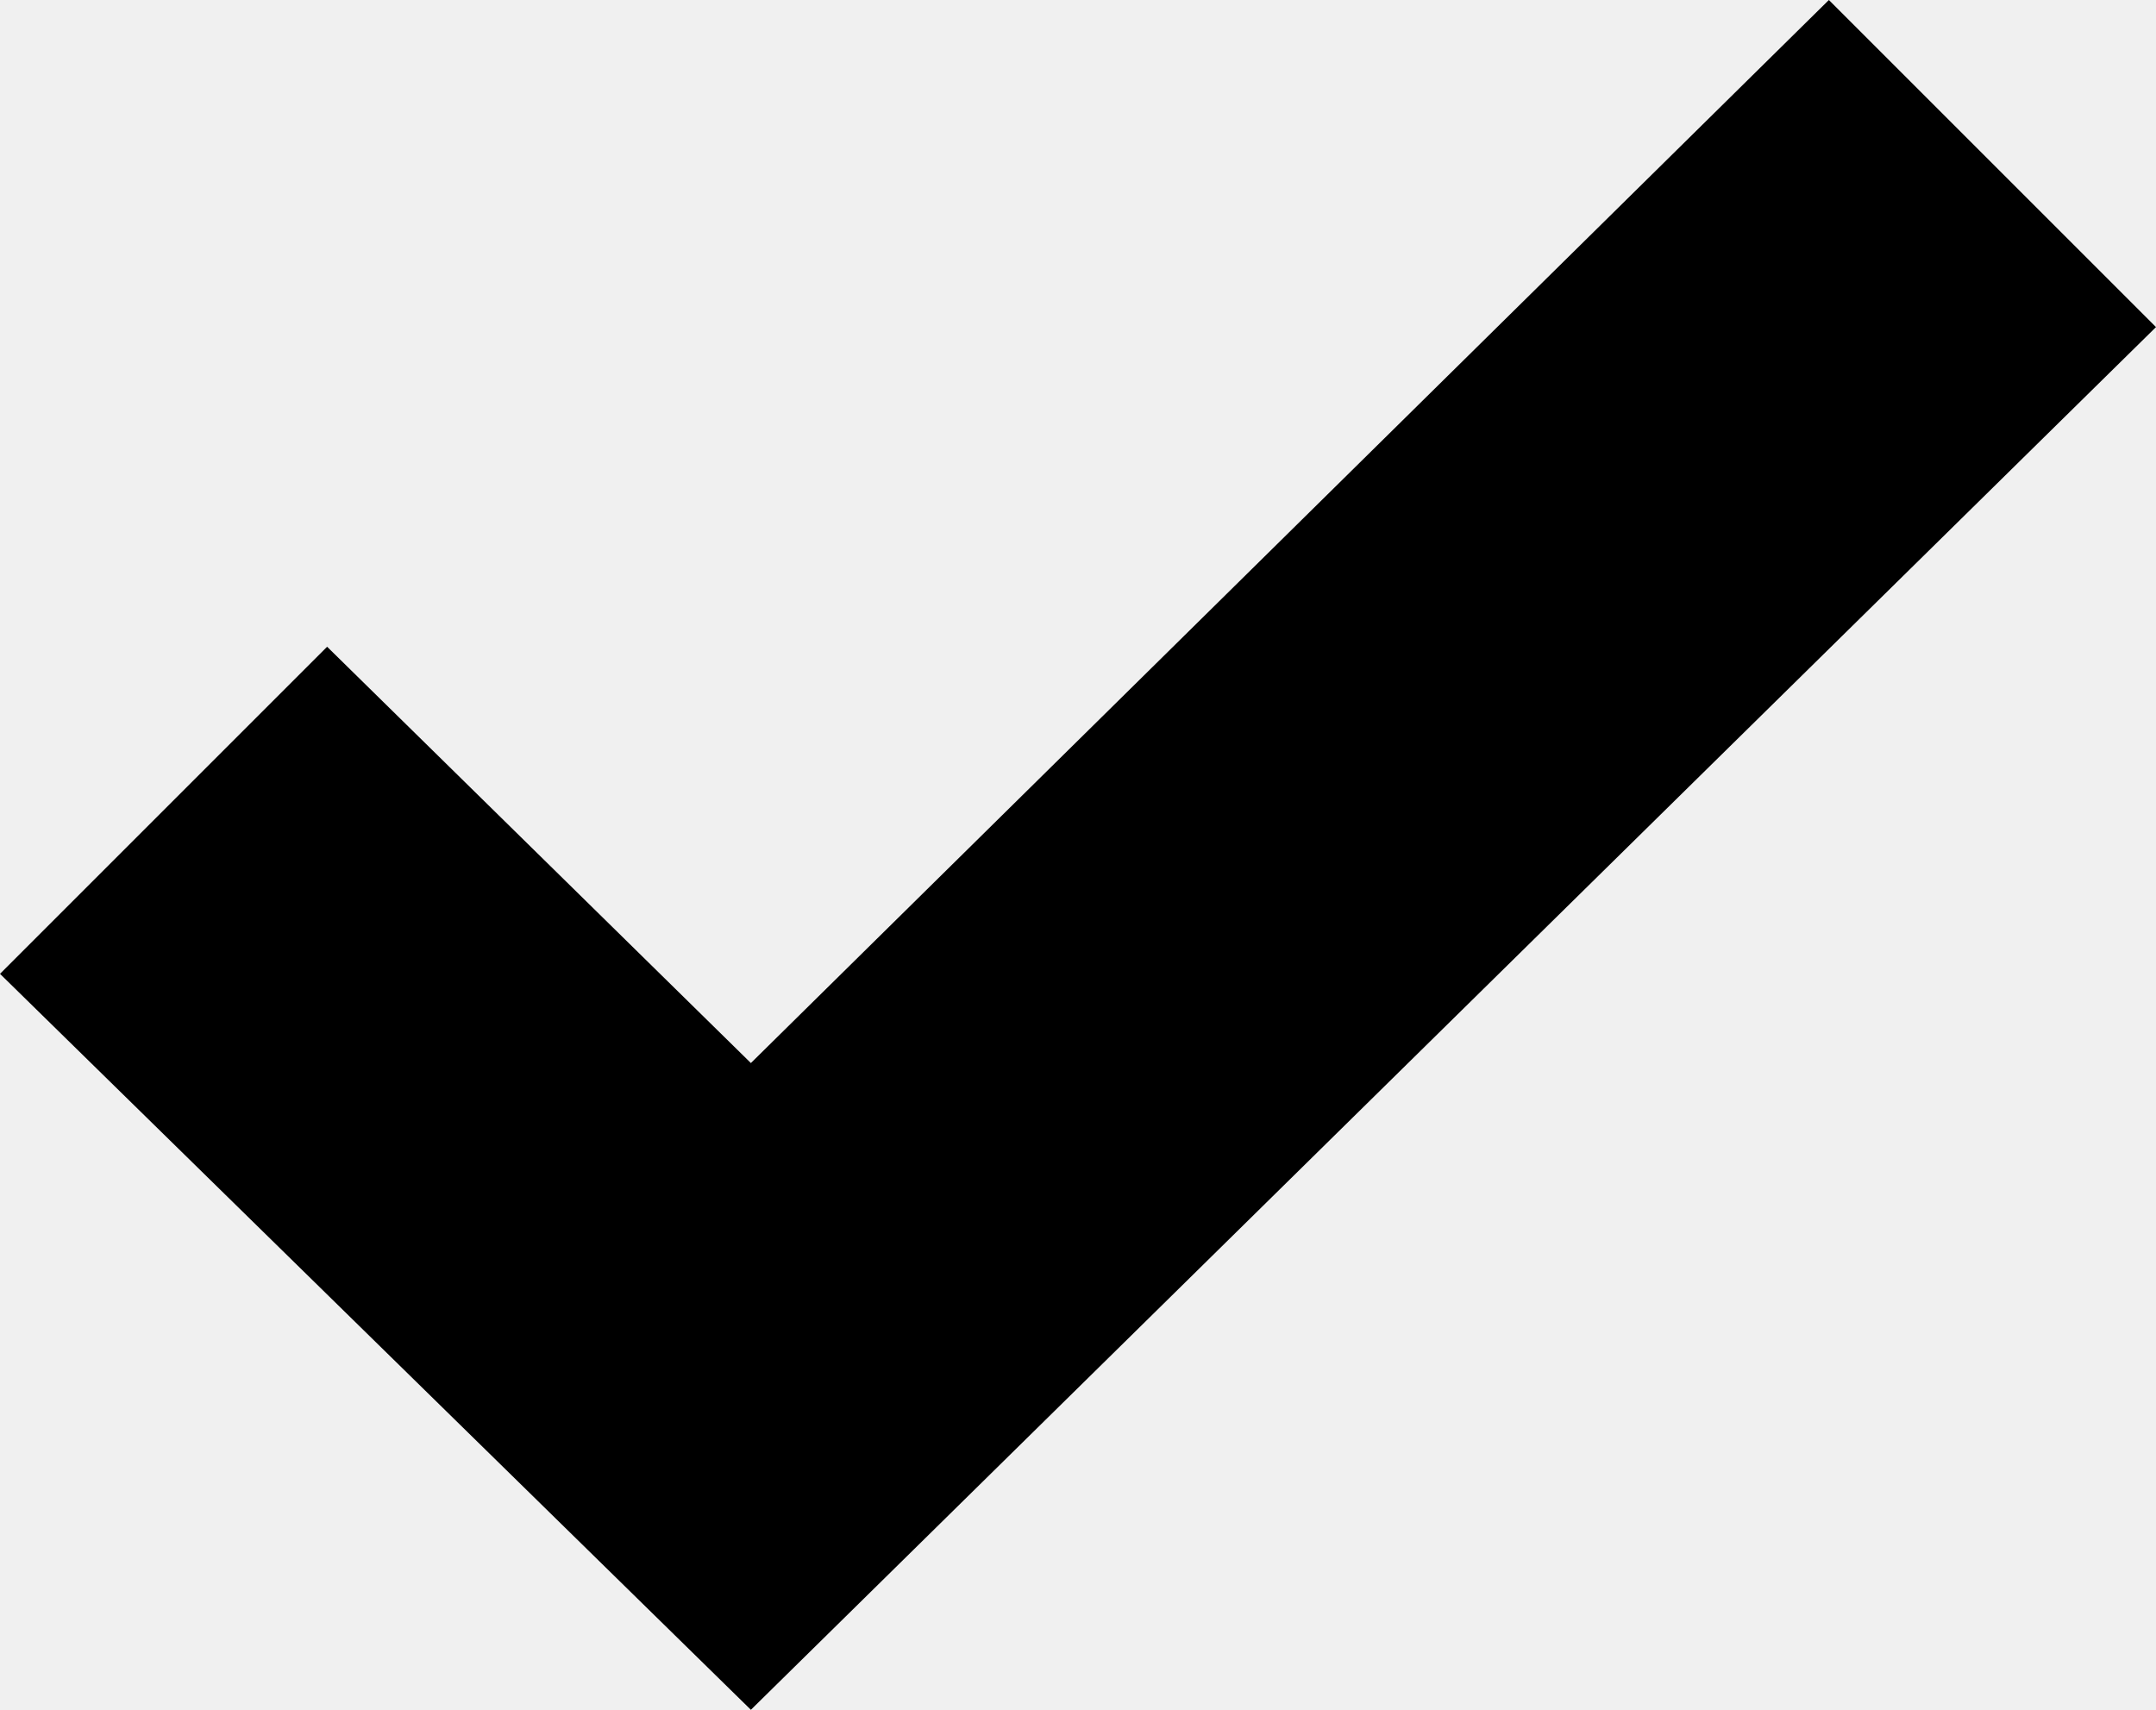
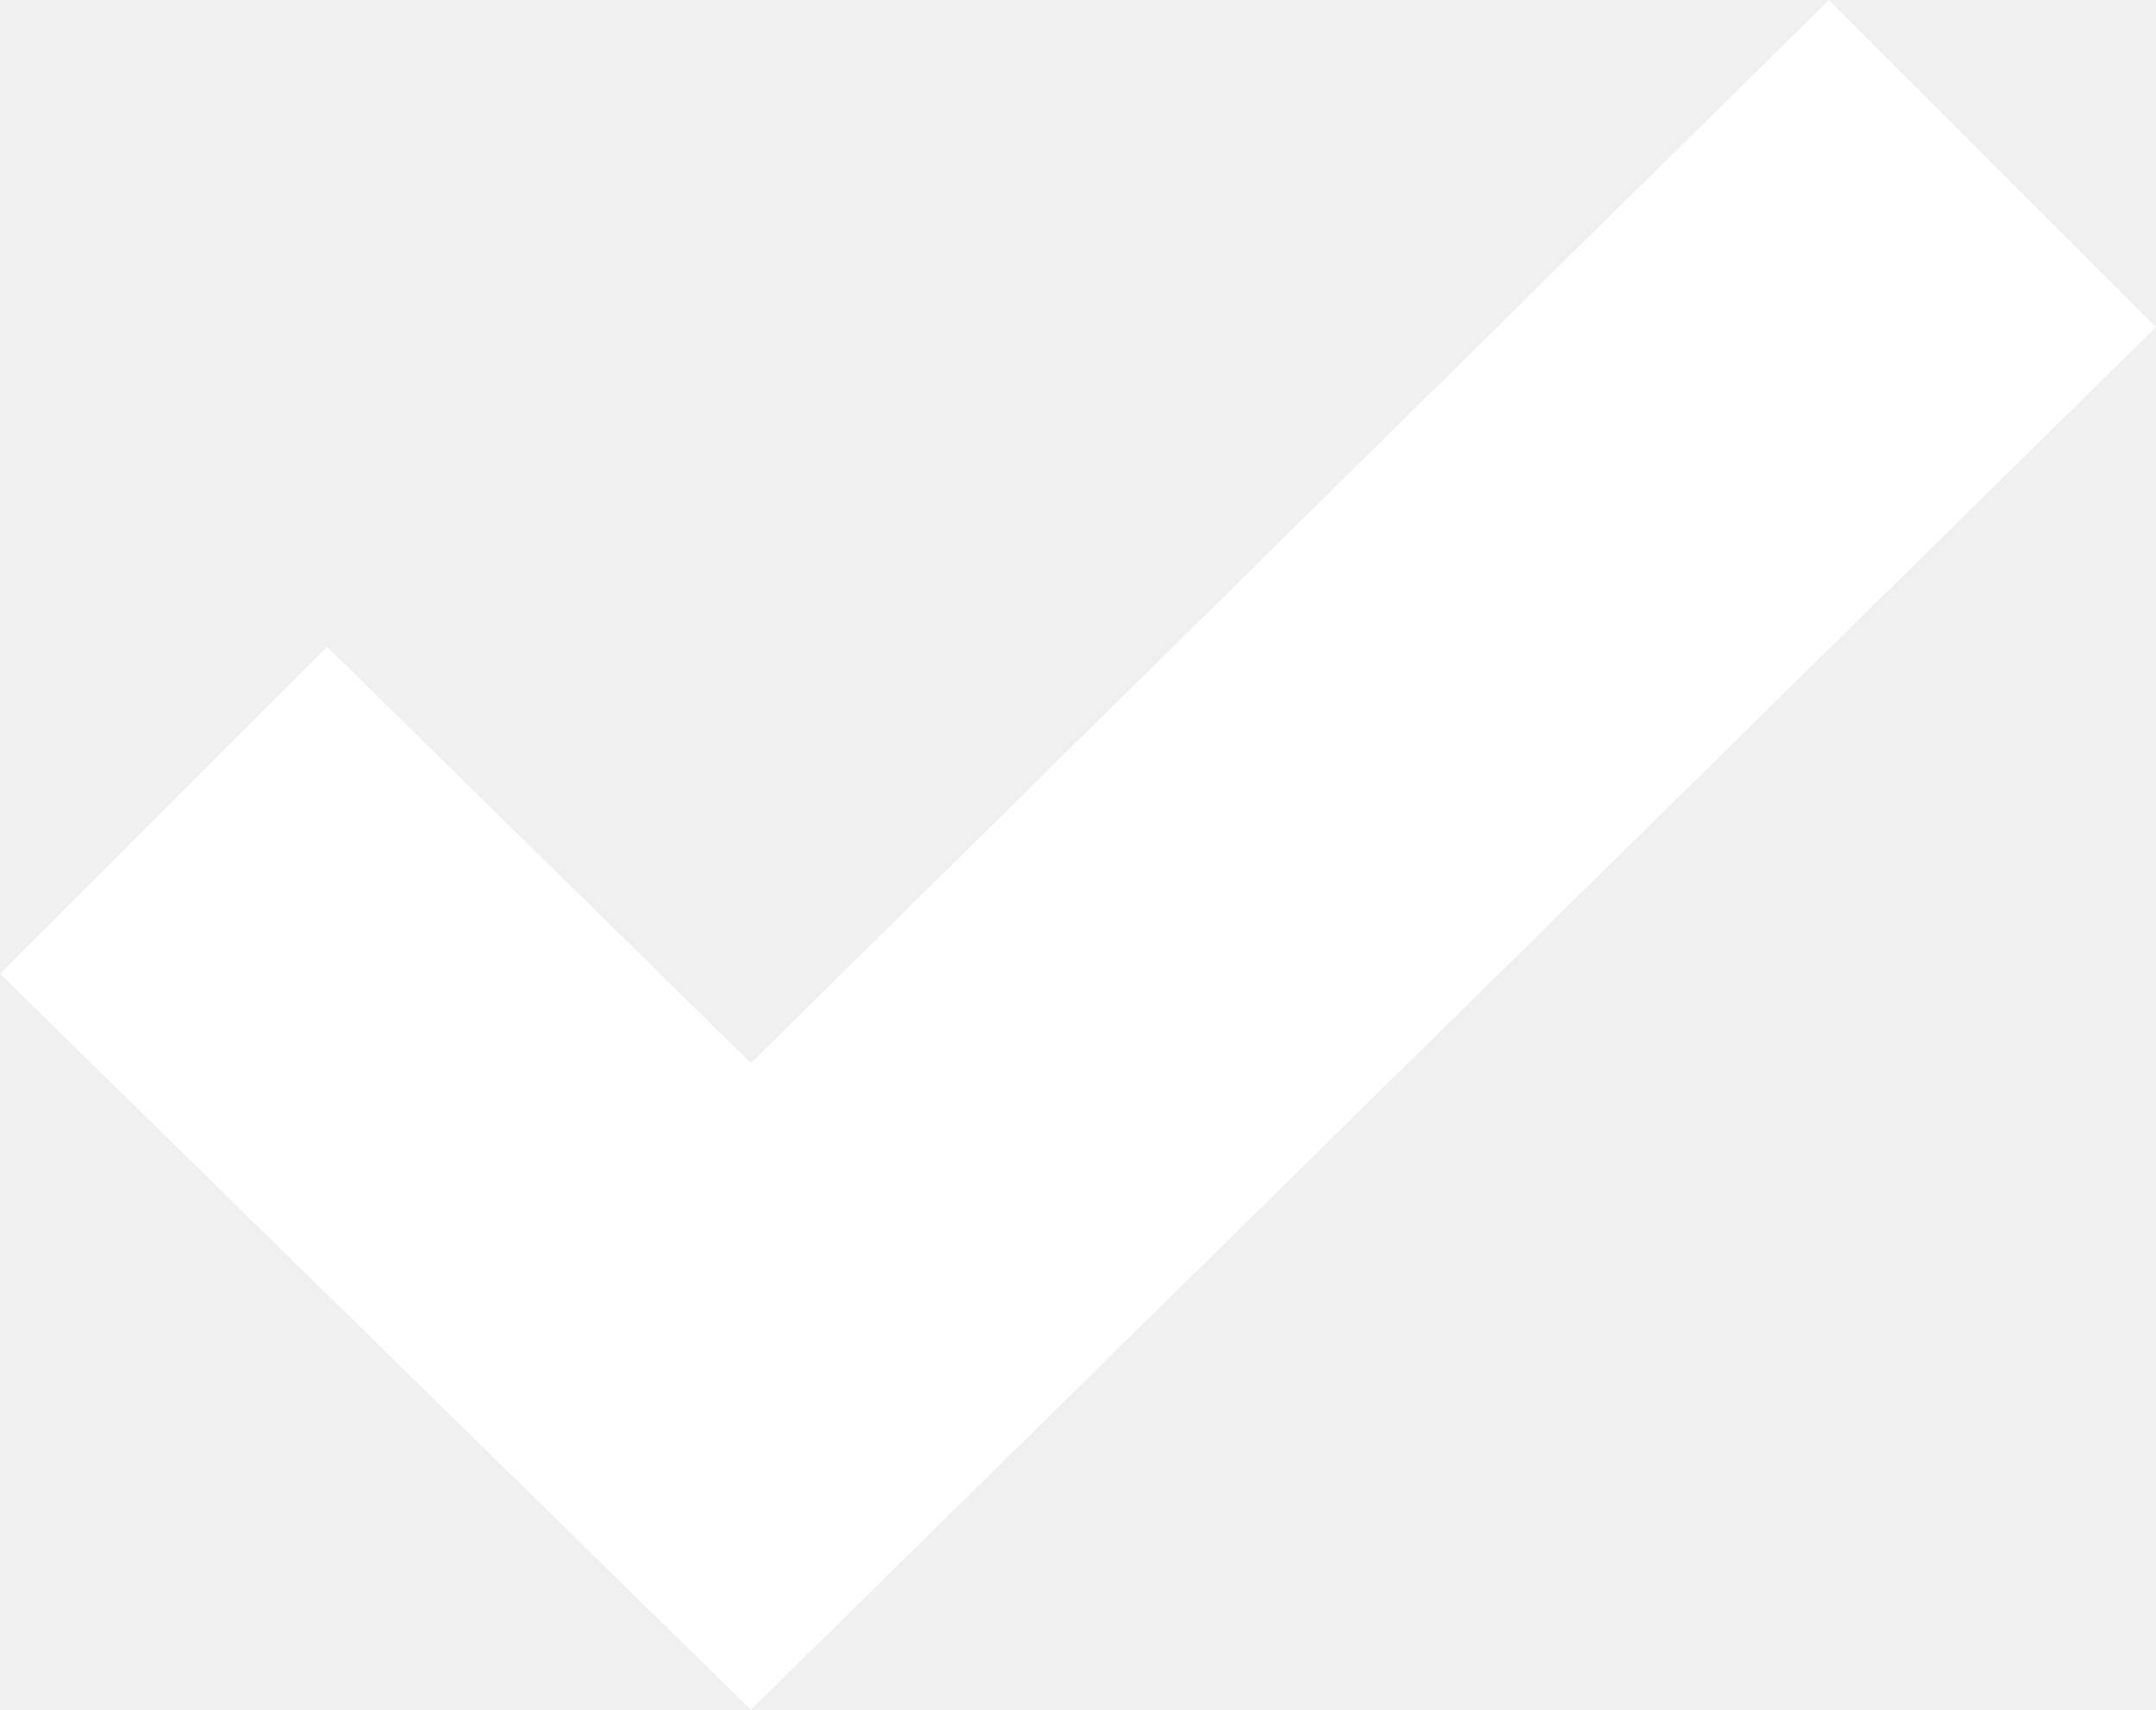
- <svg xmlns="http://www.w3.org/2000/svg" version="1.1" id="Слой_1" x="0px" y="0px" viewBox="0 0 29 23" style="enable-background:new 0 0 29 23;" xml:space="preserve">
+ <svg xmlns="http://www.w3.org/2000/svg" version="1.1" id="Слой_1" x="0px" y="0px" viewBox="0 0 29 23" style="enable-background:new 0 0 29 23;fill:#ffffff" xml:space="preserve">
  <path d="M24.6,0L10.1,14.3L4.4,8.7L0,13.1L10.1,23L29,4.4L24.6,0z" />
</svg>
